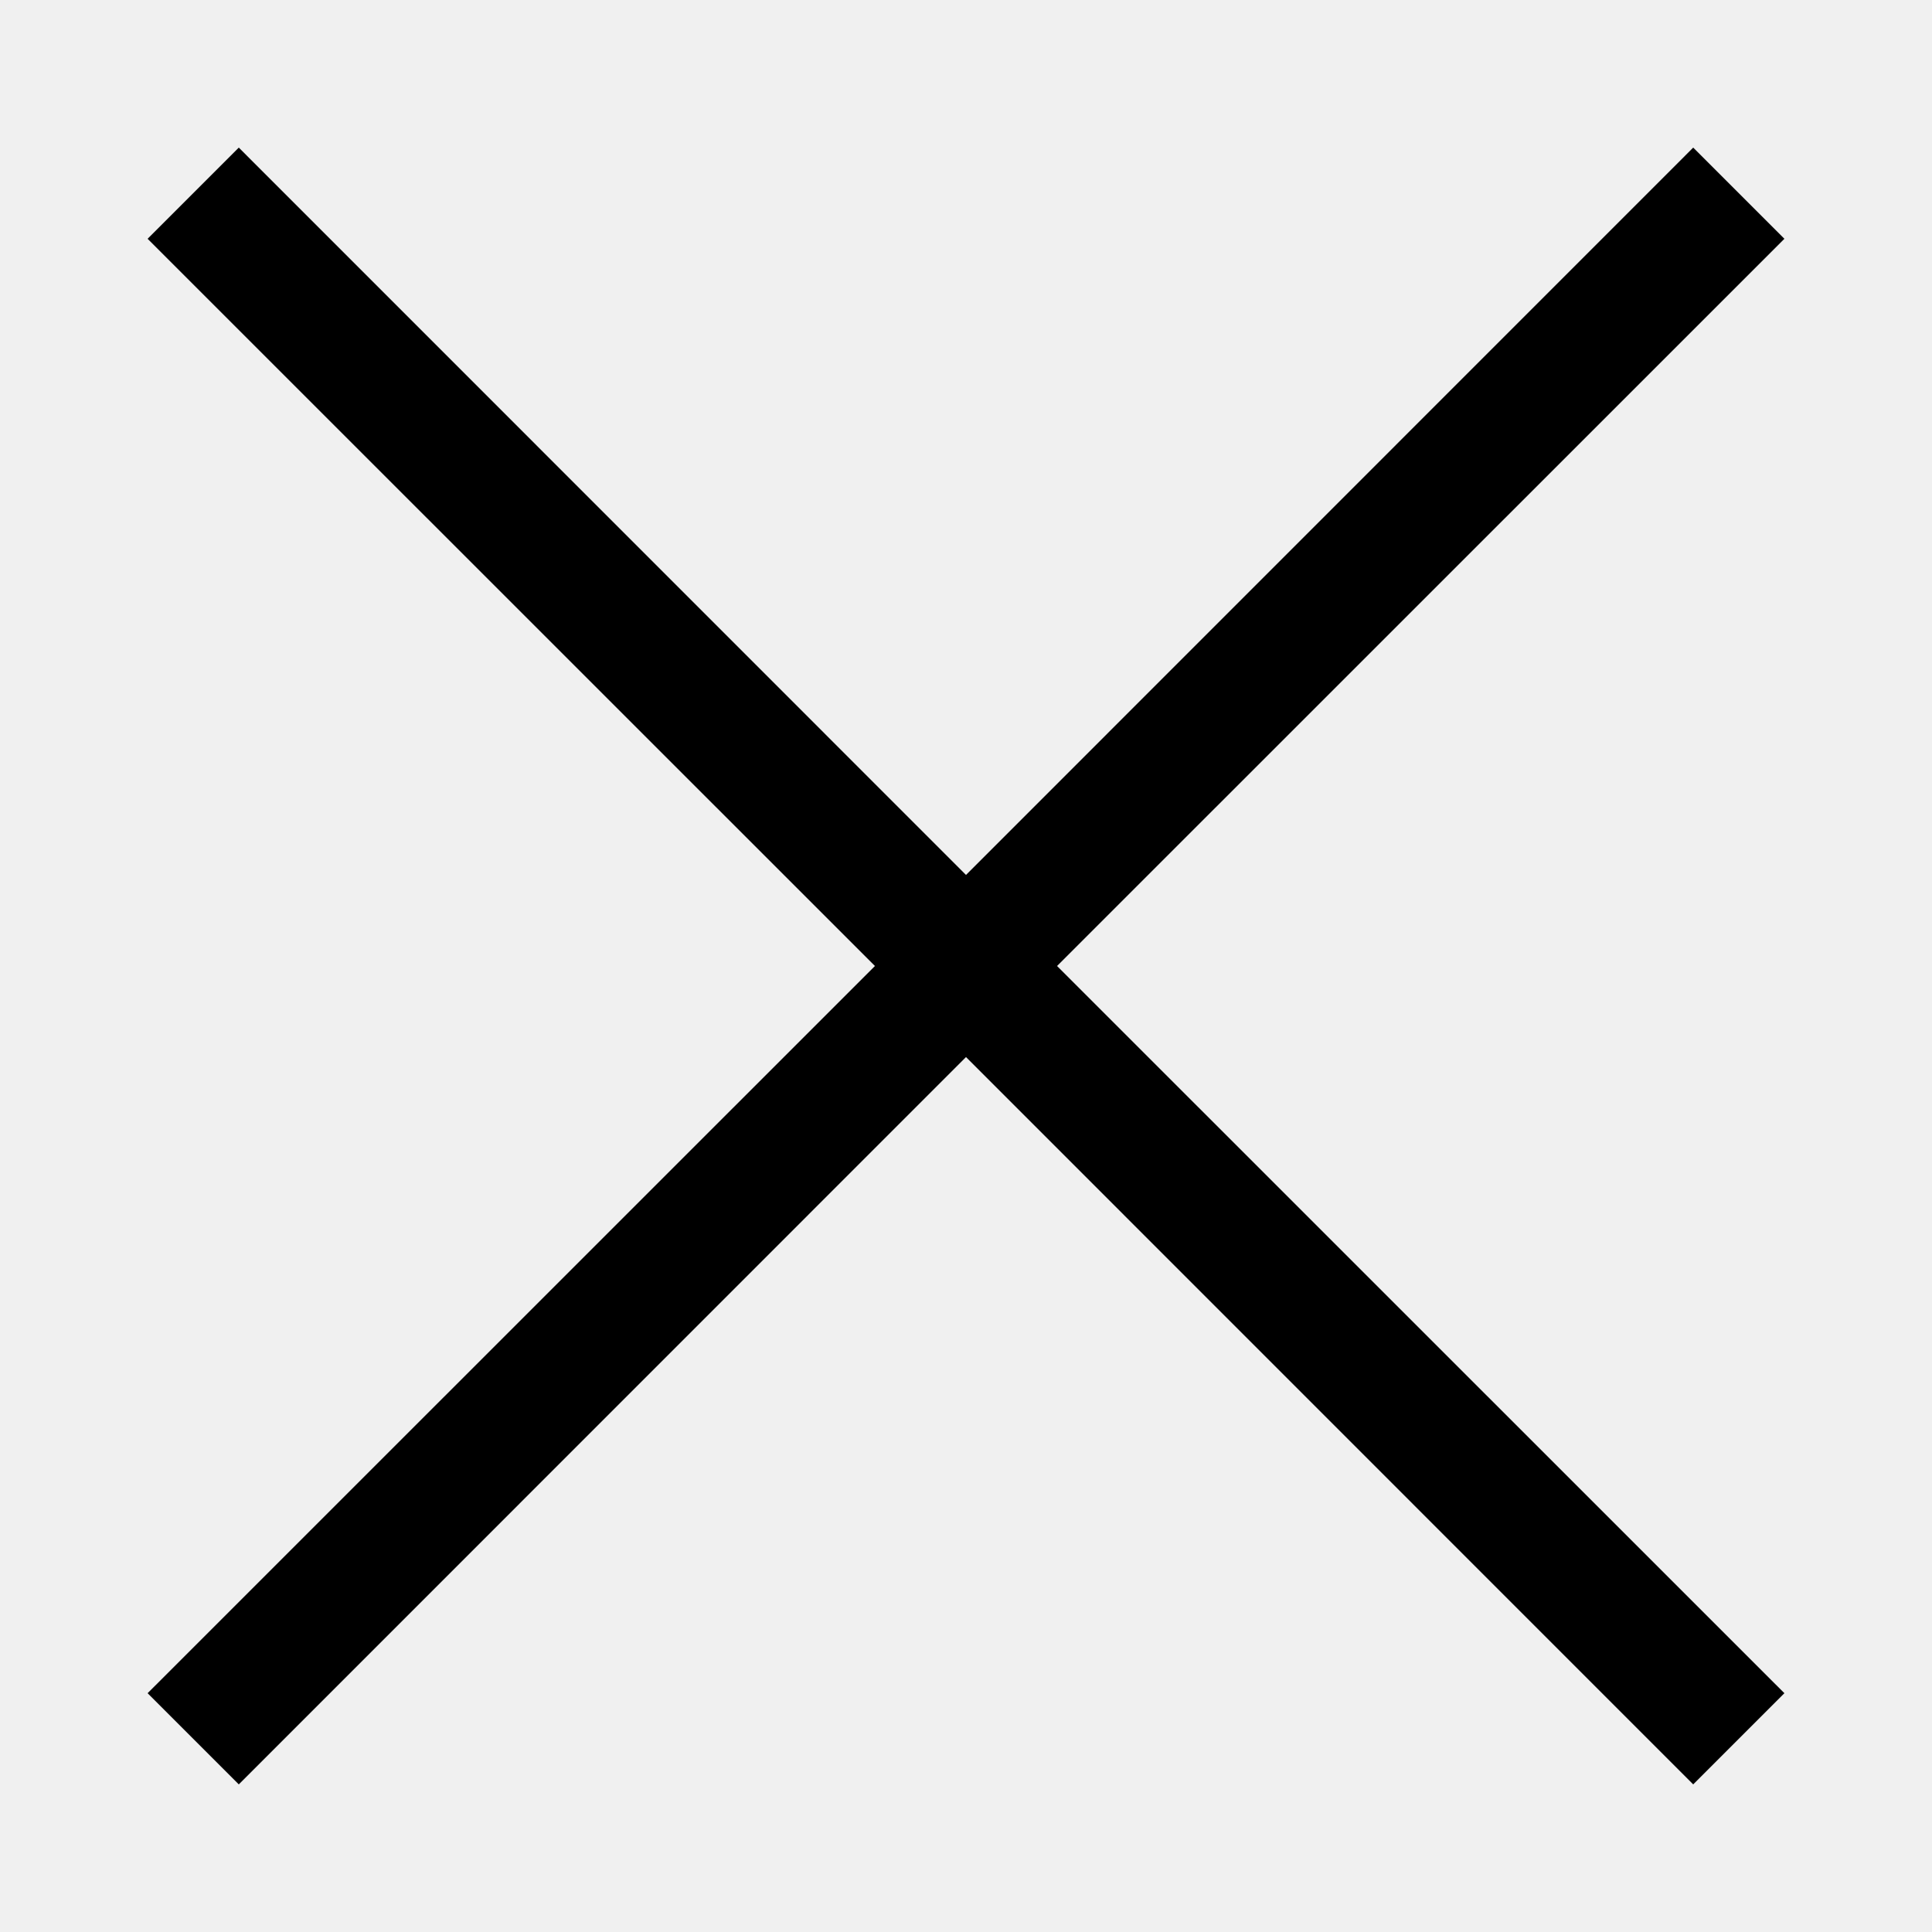
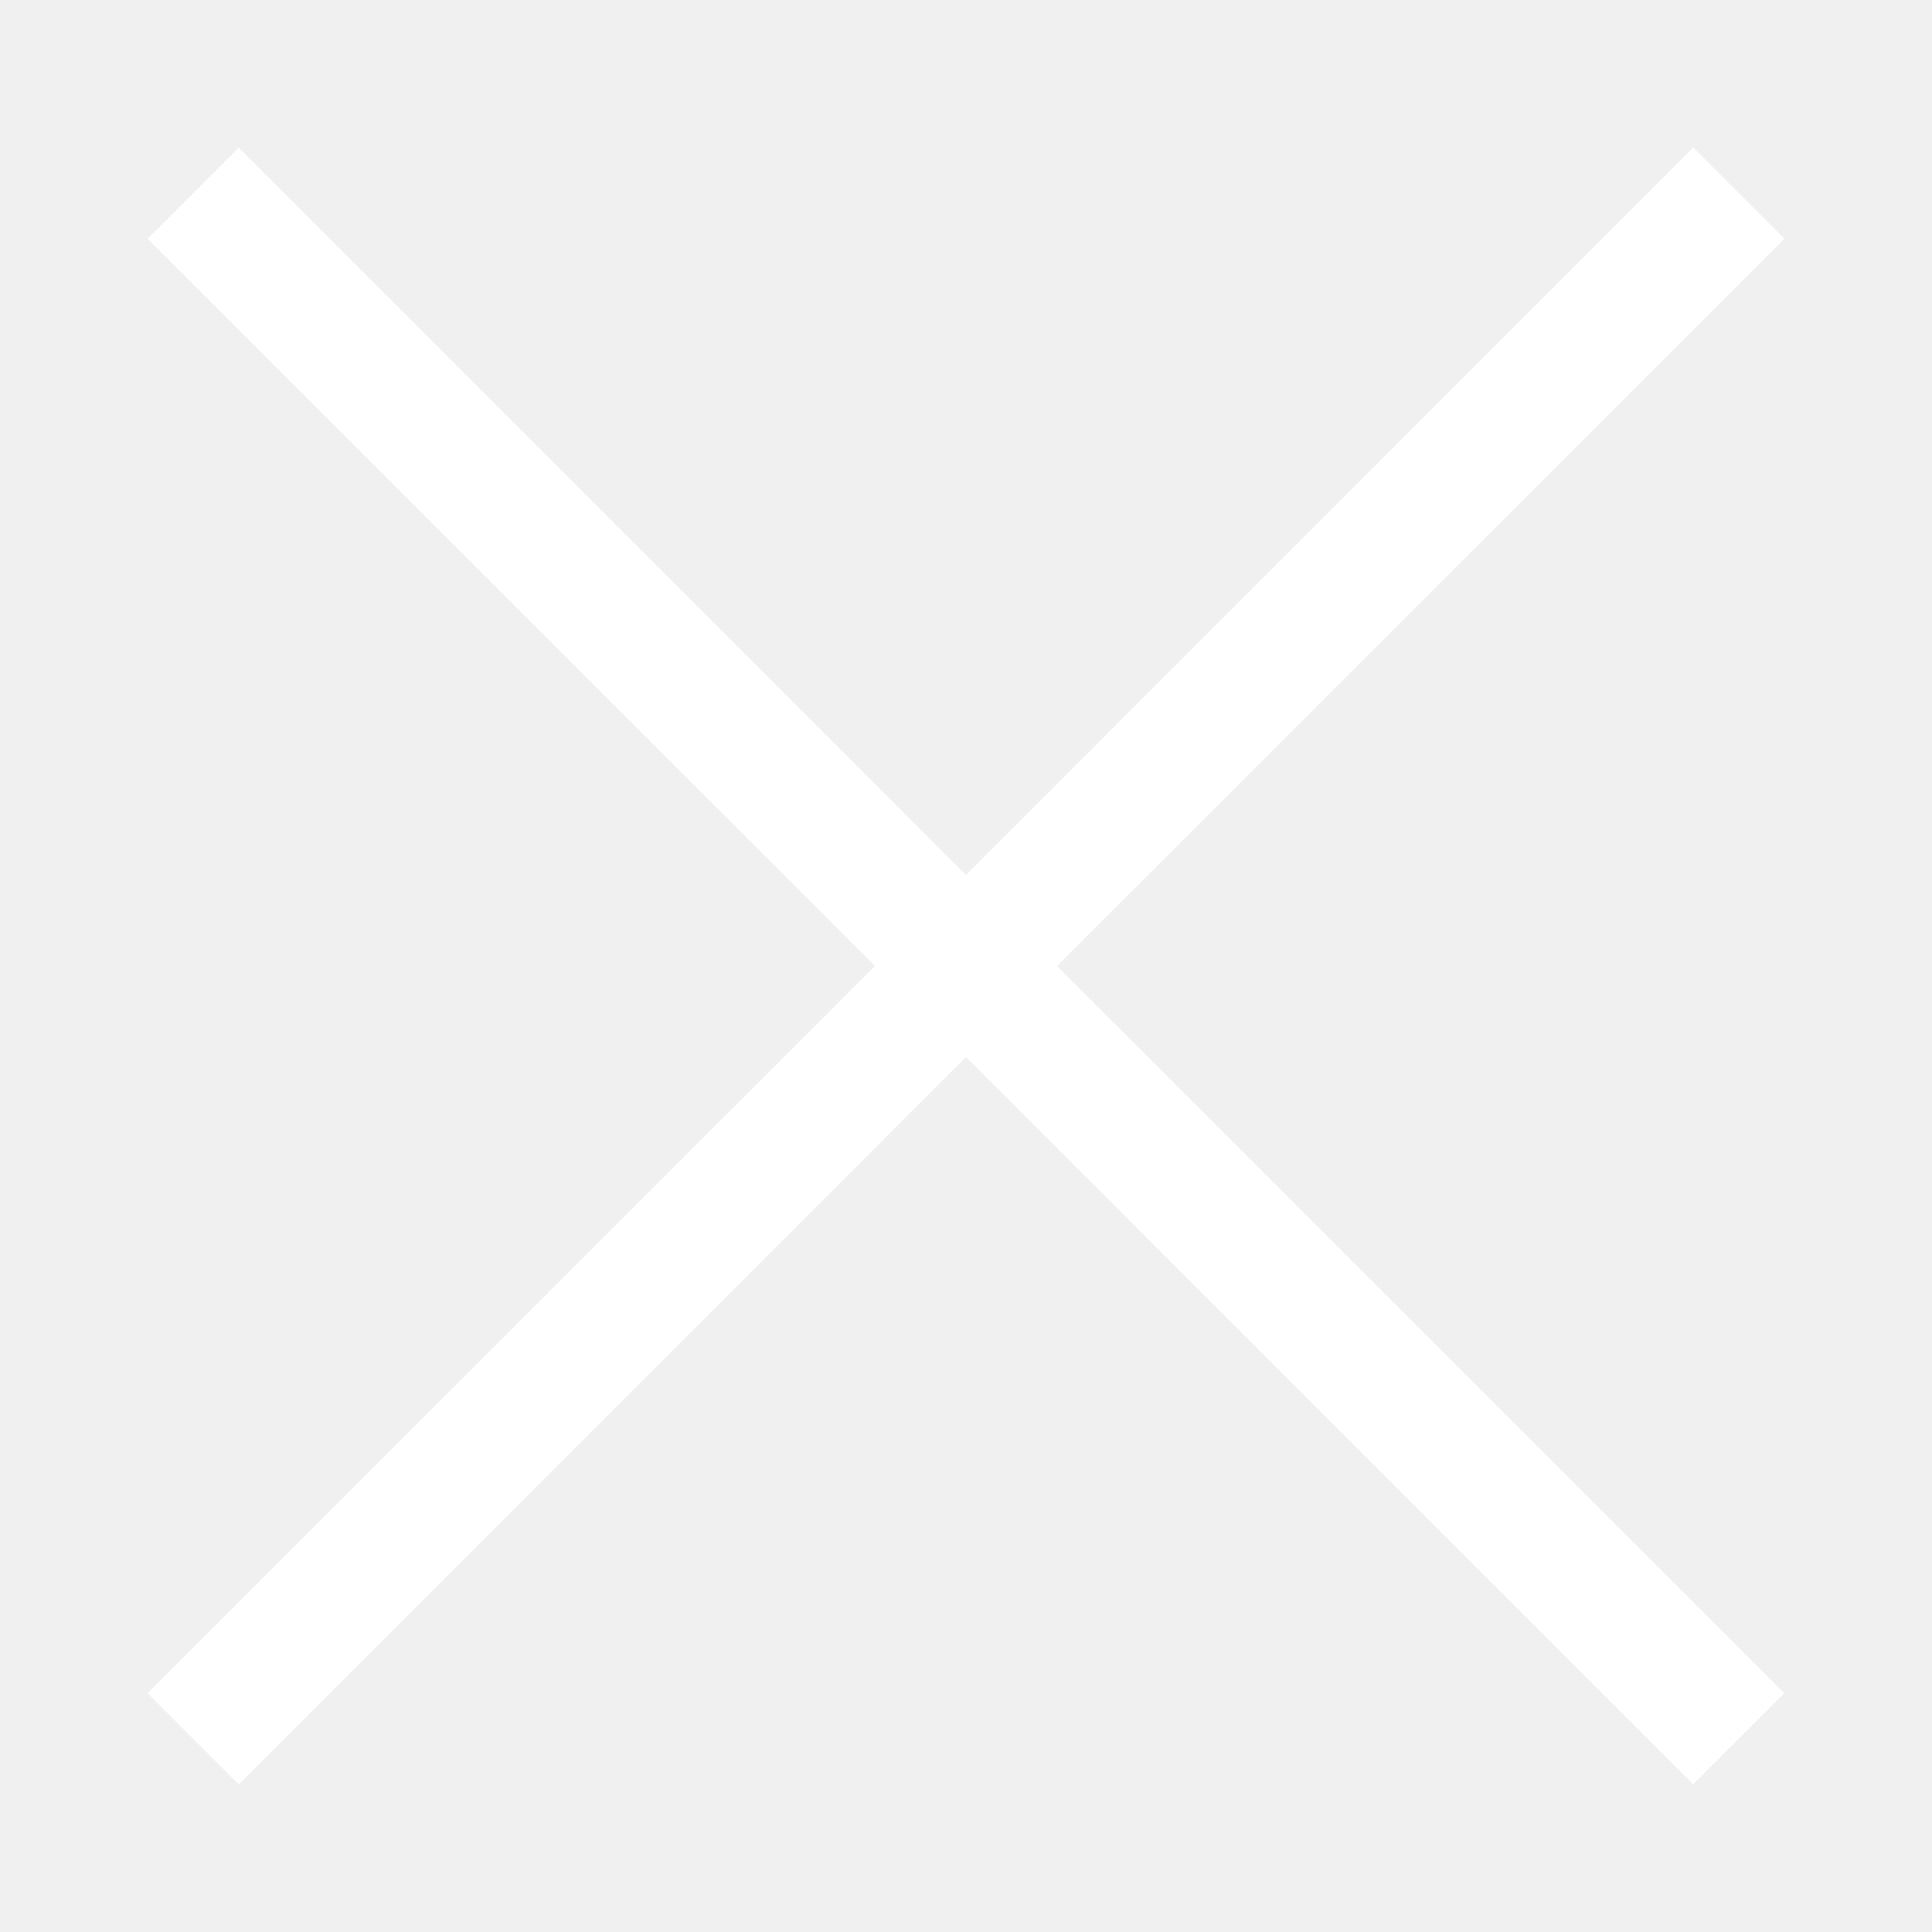
<svg xmlns="http://www.w3.org/2000/svg" width="15" height="15" viewBox="0 0 15 15" fill="none">
-   <path fill-rule="evenodd" clip-rule="evenodd" d="M6.793 7.5L1.146 1.854L1.854 1.146L7.5 6.793L13.146 1.146L13.854 1.854L8.207 7.5L13.854 13.146L13.146 13.854L7.5 8.207L1.854 13.854L1.146 13.146L6.793 7.5Z" fill="black" />
+   <path fill-rule="evenodd" clip-rule="evenodd" d="M6.793 7.5L1.146 1.854L1.854 1.146L7.5 6.793L13.146 1.146L13.854 1.854L8.207 7.5L13.854 13.146L13.146 13.854L7.5 8.207L1.854 13.854L1.146 13.146L6.793 7.5Z" fill="white" />
</svg>
